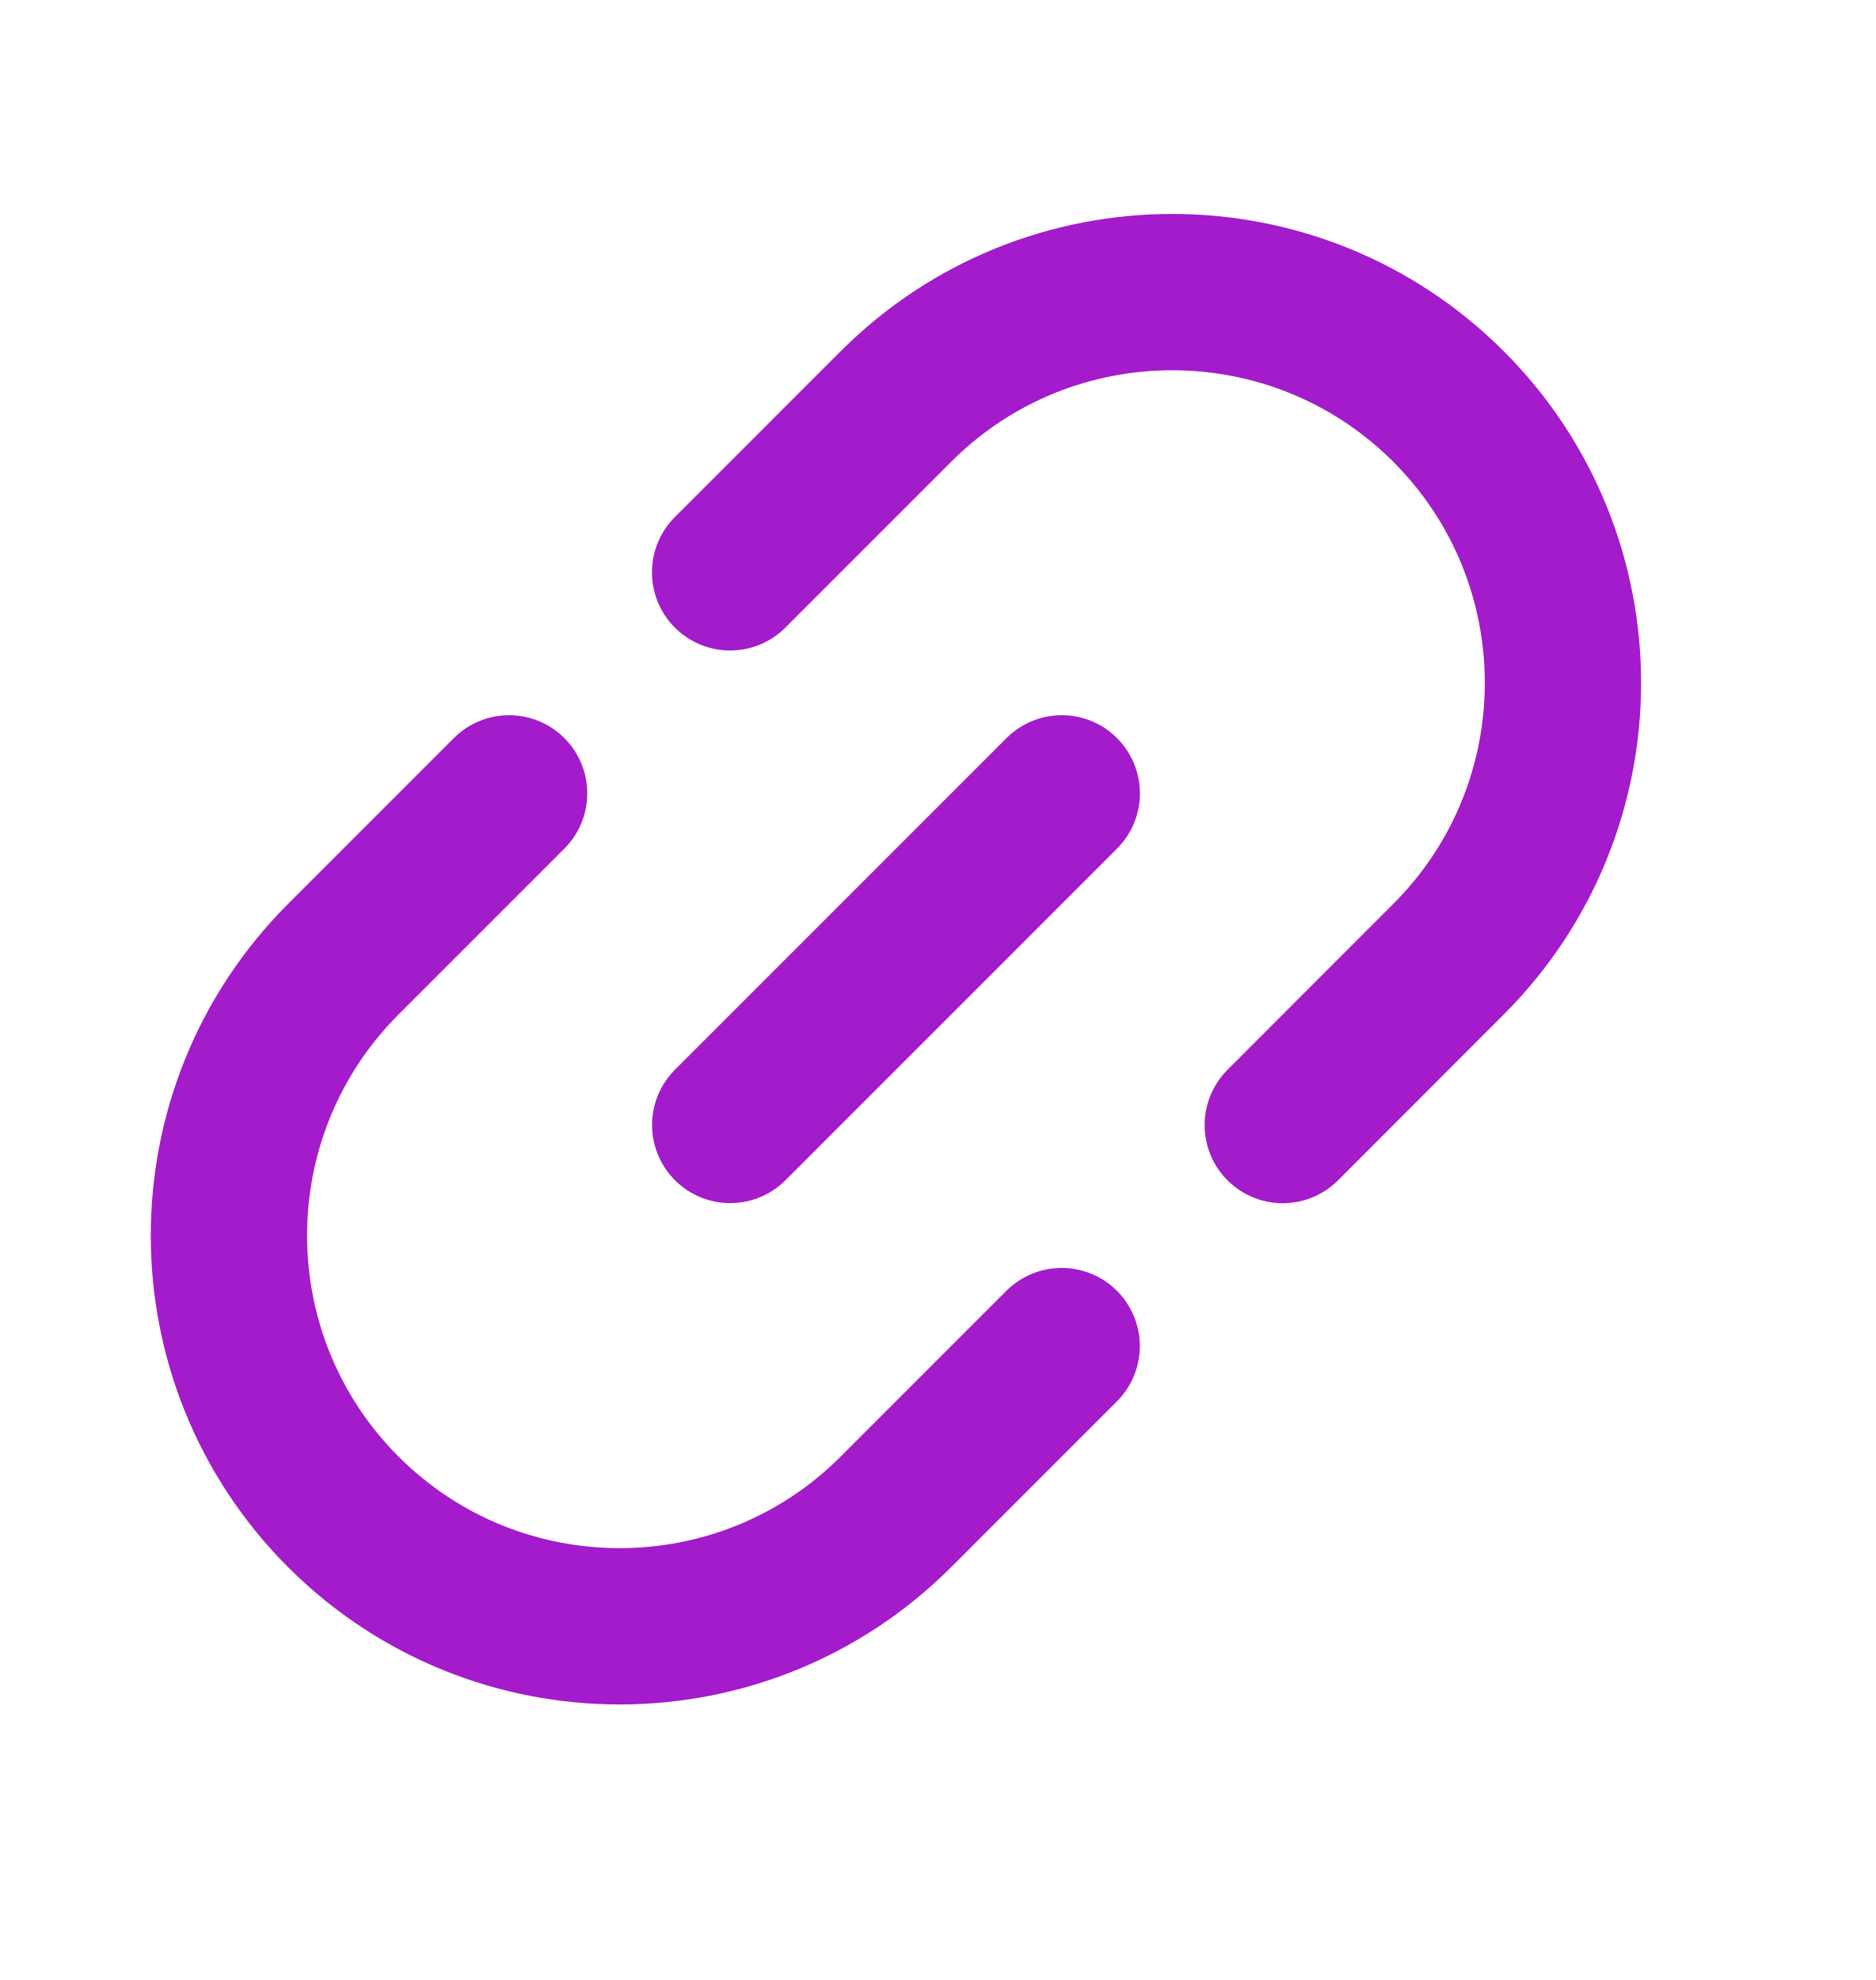
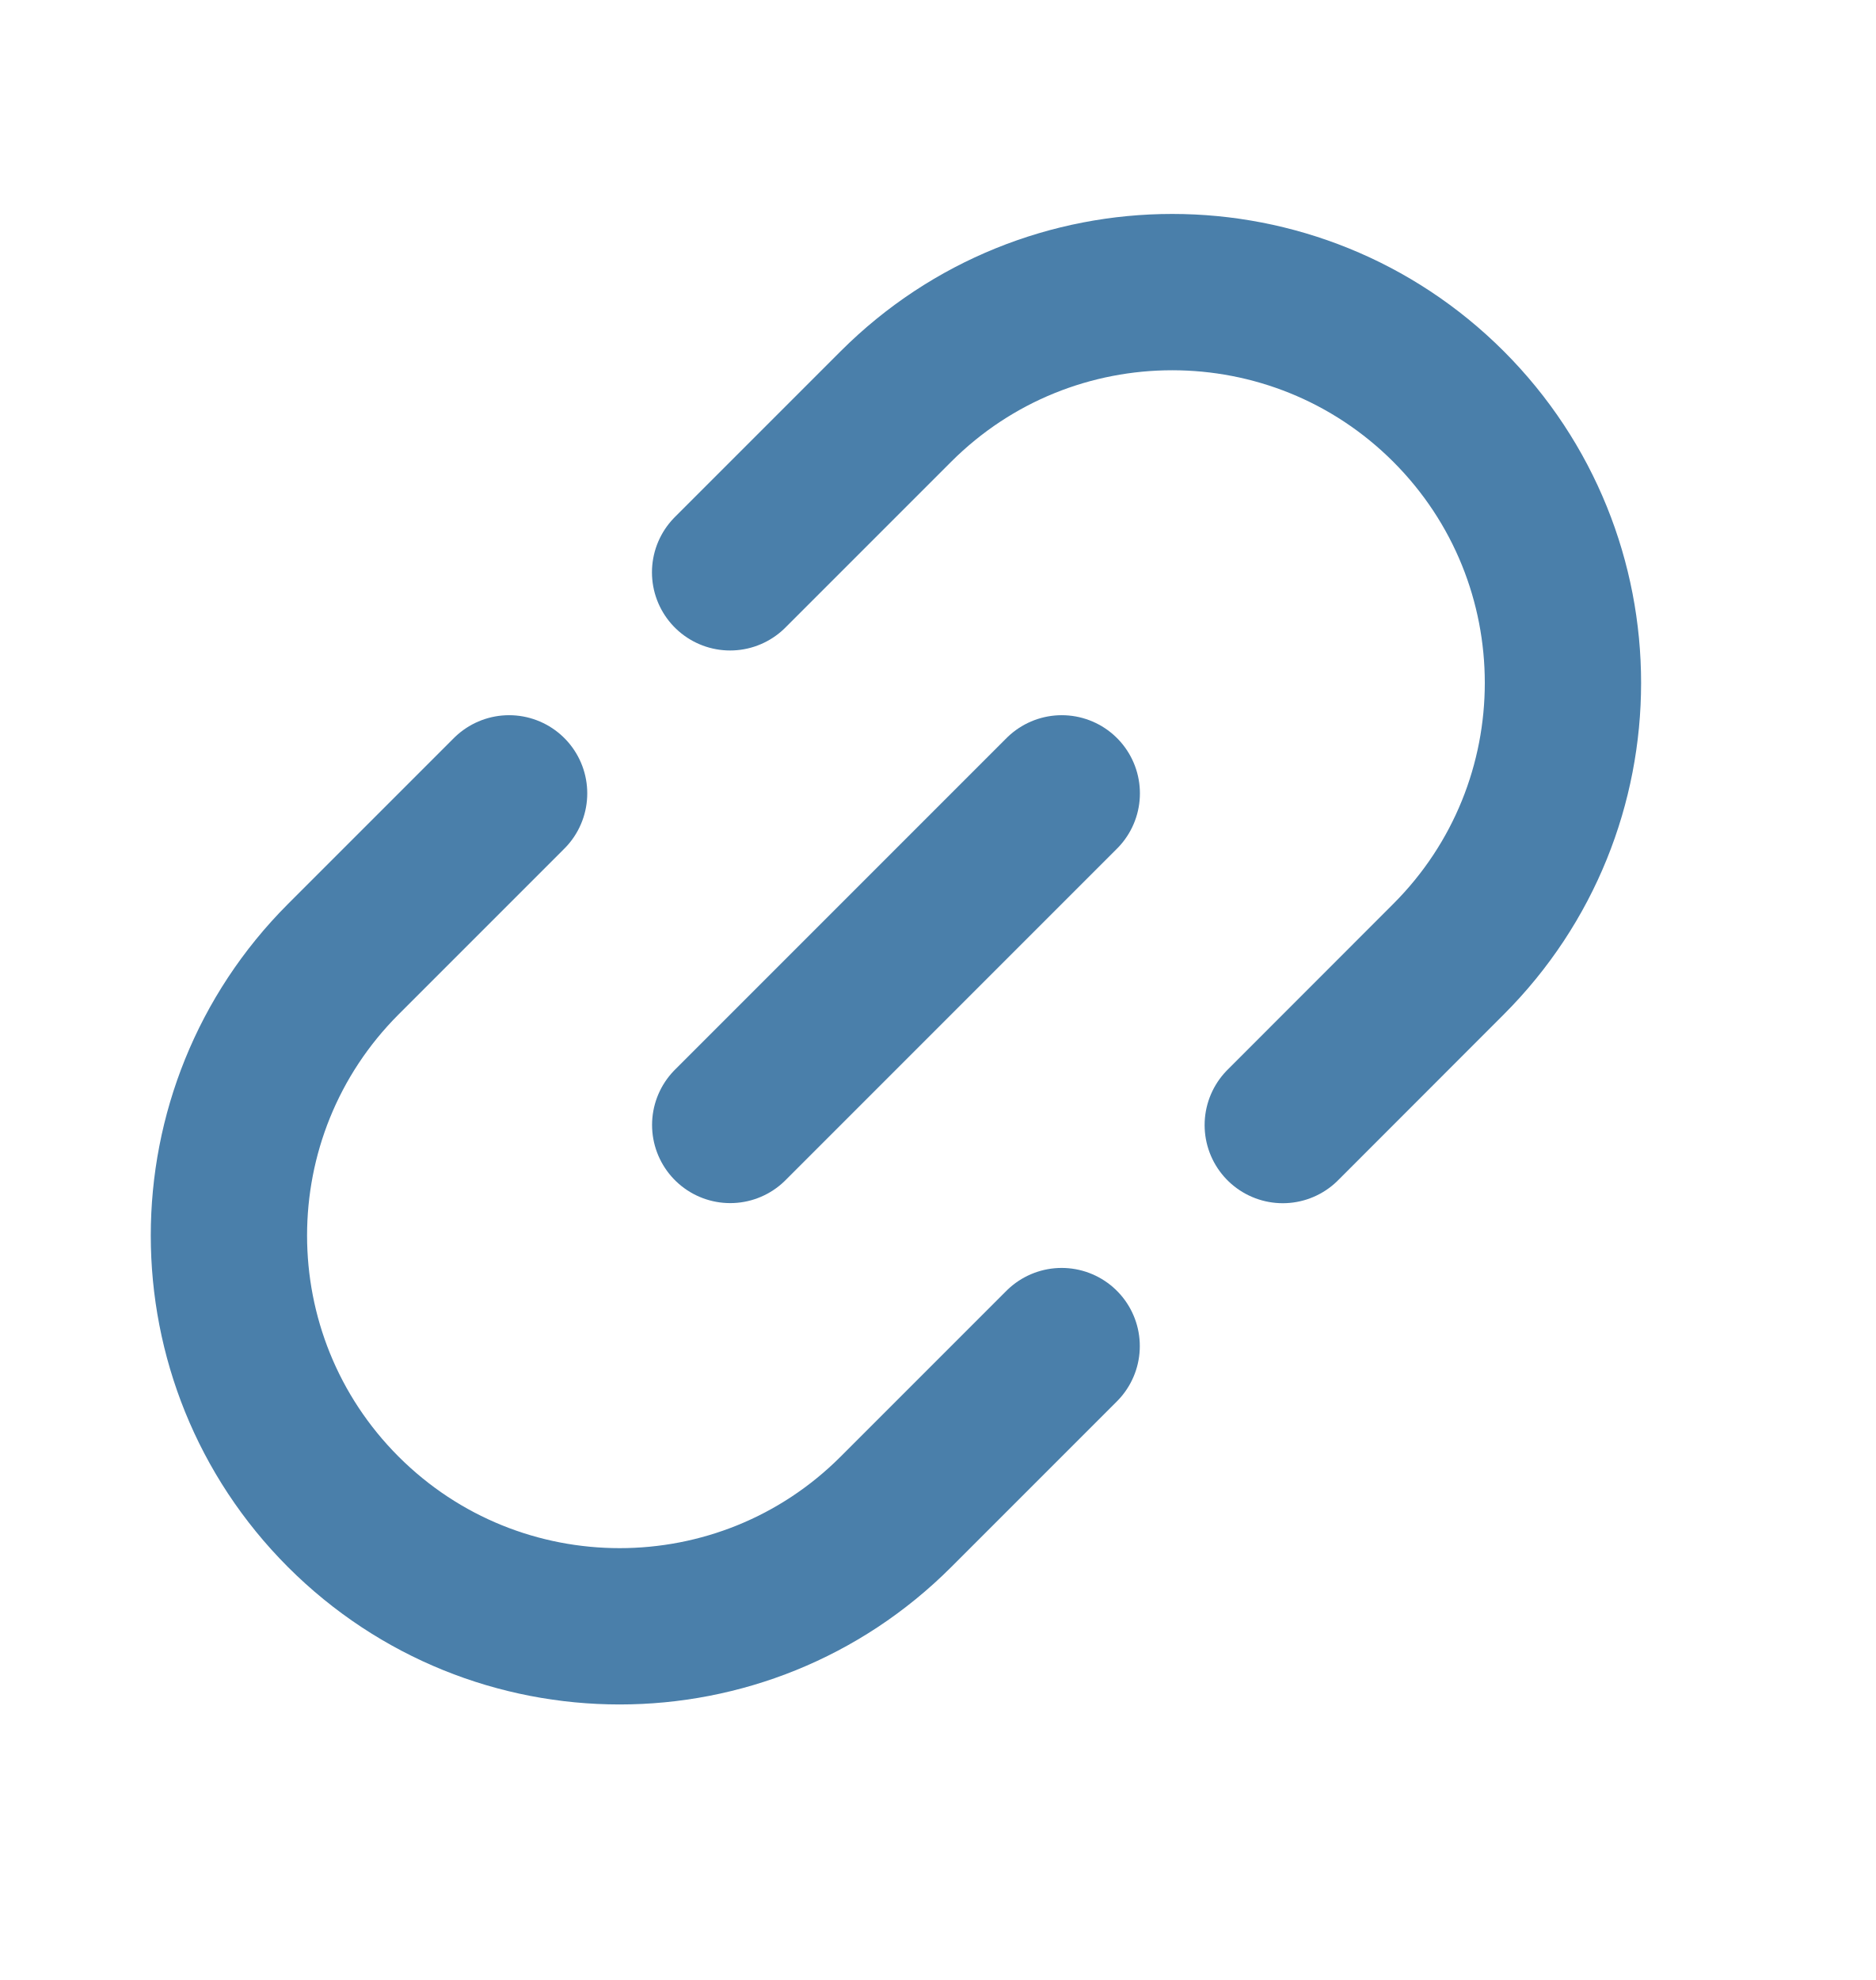
<svg xmlns="http://www.w3.org/2000/svg" width="18" height="19" viewBox="0 0 18 19" fill="none">
-   <path d="M12.311 10.796L13.902 9.204C15.366 7.74 15.366 5.366 13.902 3.901V3.901C12.437 2.437 10.063 2.437 8.598 3.901L7.007 5.492M10.189 12.917L8.598 14.508C7.134 15.972 4.76 15.972 3.295 14.508V14.508C1.831 13.043 1.831 10.669 3.295 9.204L4.886 7.613" stroke="#A31BCB" stroke-width="1.5" stroke-linecap="round" />
-   <path d="M10.19 7.613L7.008 10.795" stroke="#A31BCB" stroke-width="1.5" stroke-linecap="round" stroke-linejoin="round" />
+   <path d="M12.311 10.796L13.902 9.204C15.366 7.74 15.366 5.366 13.902 3.901V3.901C12.437 2.437 10.063 2.437 8.598 3.901L7.007 5.492M10.189 12.917L8.598 14.508C7.134 15.972 4.76 15.972 3.295 14.508V14.508C1.831 13.043 1.831 10.669 3.295 9.204L4.886 7.613" stroke="#4a7faa" stroke-width="1.5" stroke-linecap="round" />
+   <path d="M10.19 7.613L7.008 10.795" stroke="#4a7faa" stroke-width="1.5" stroke-linecap="round" stroke-linejoin="round" />
</svg>
